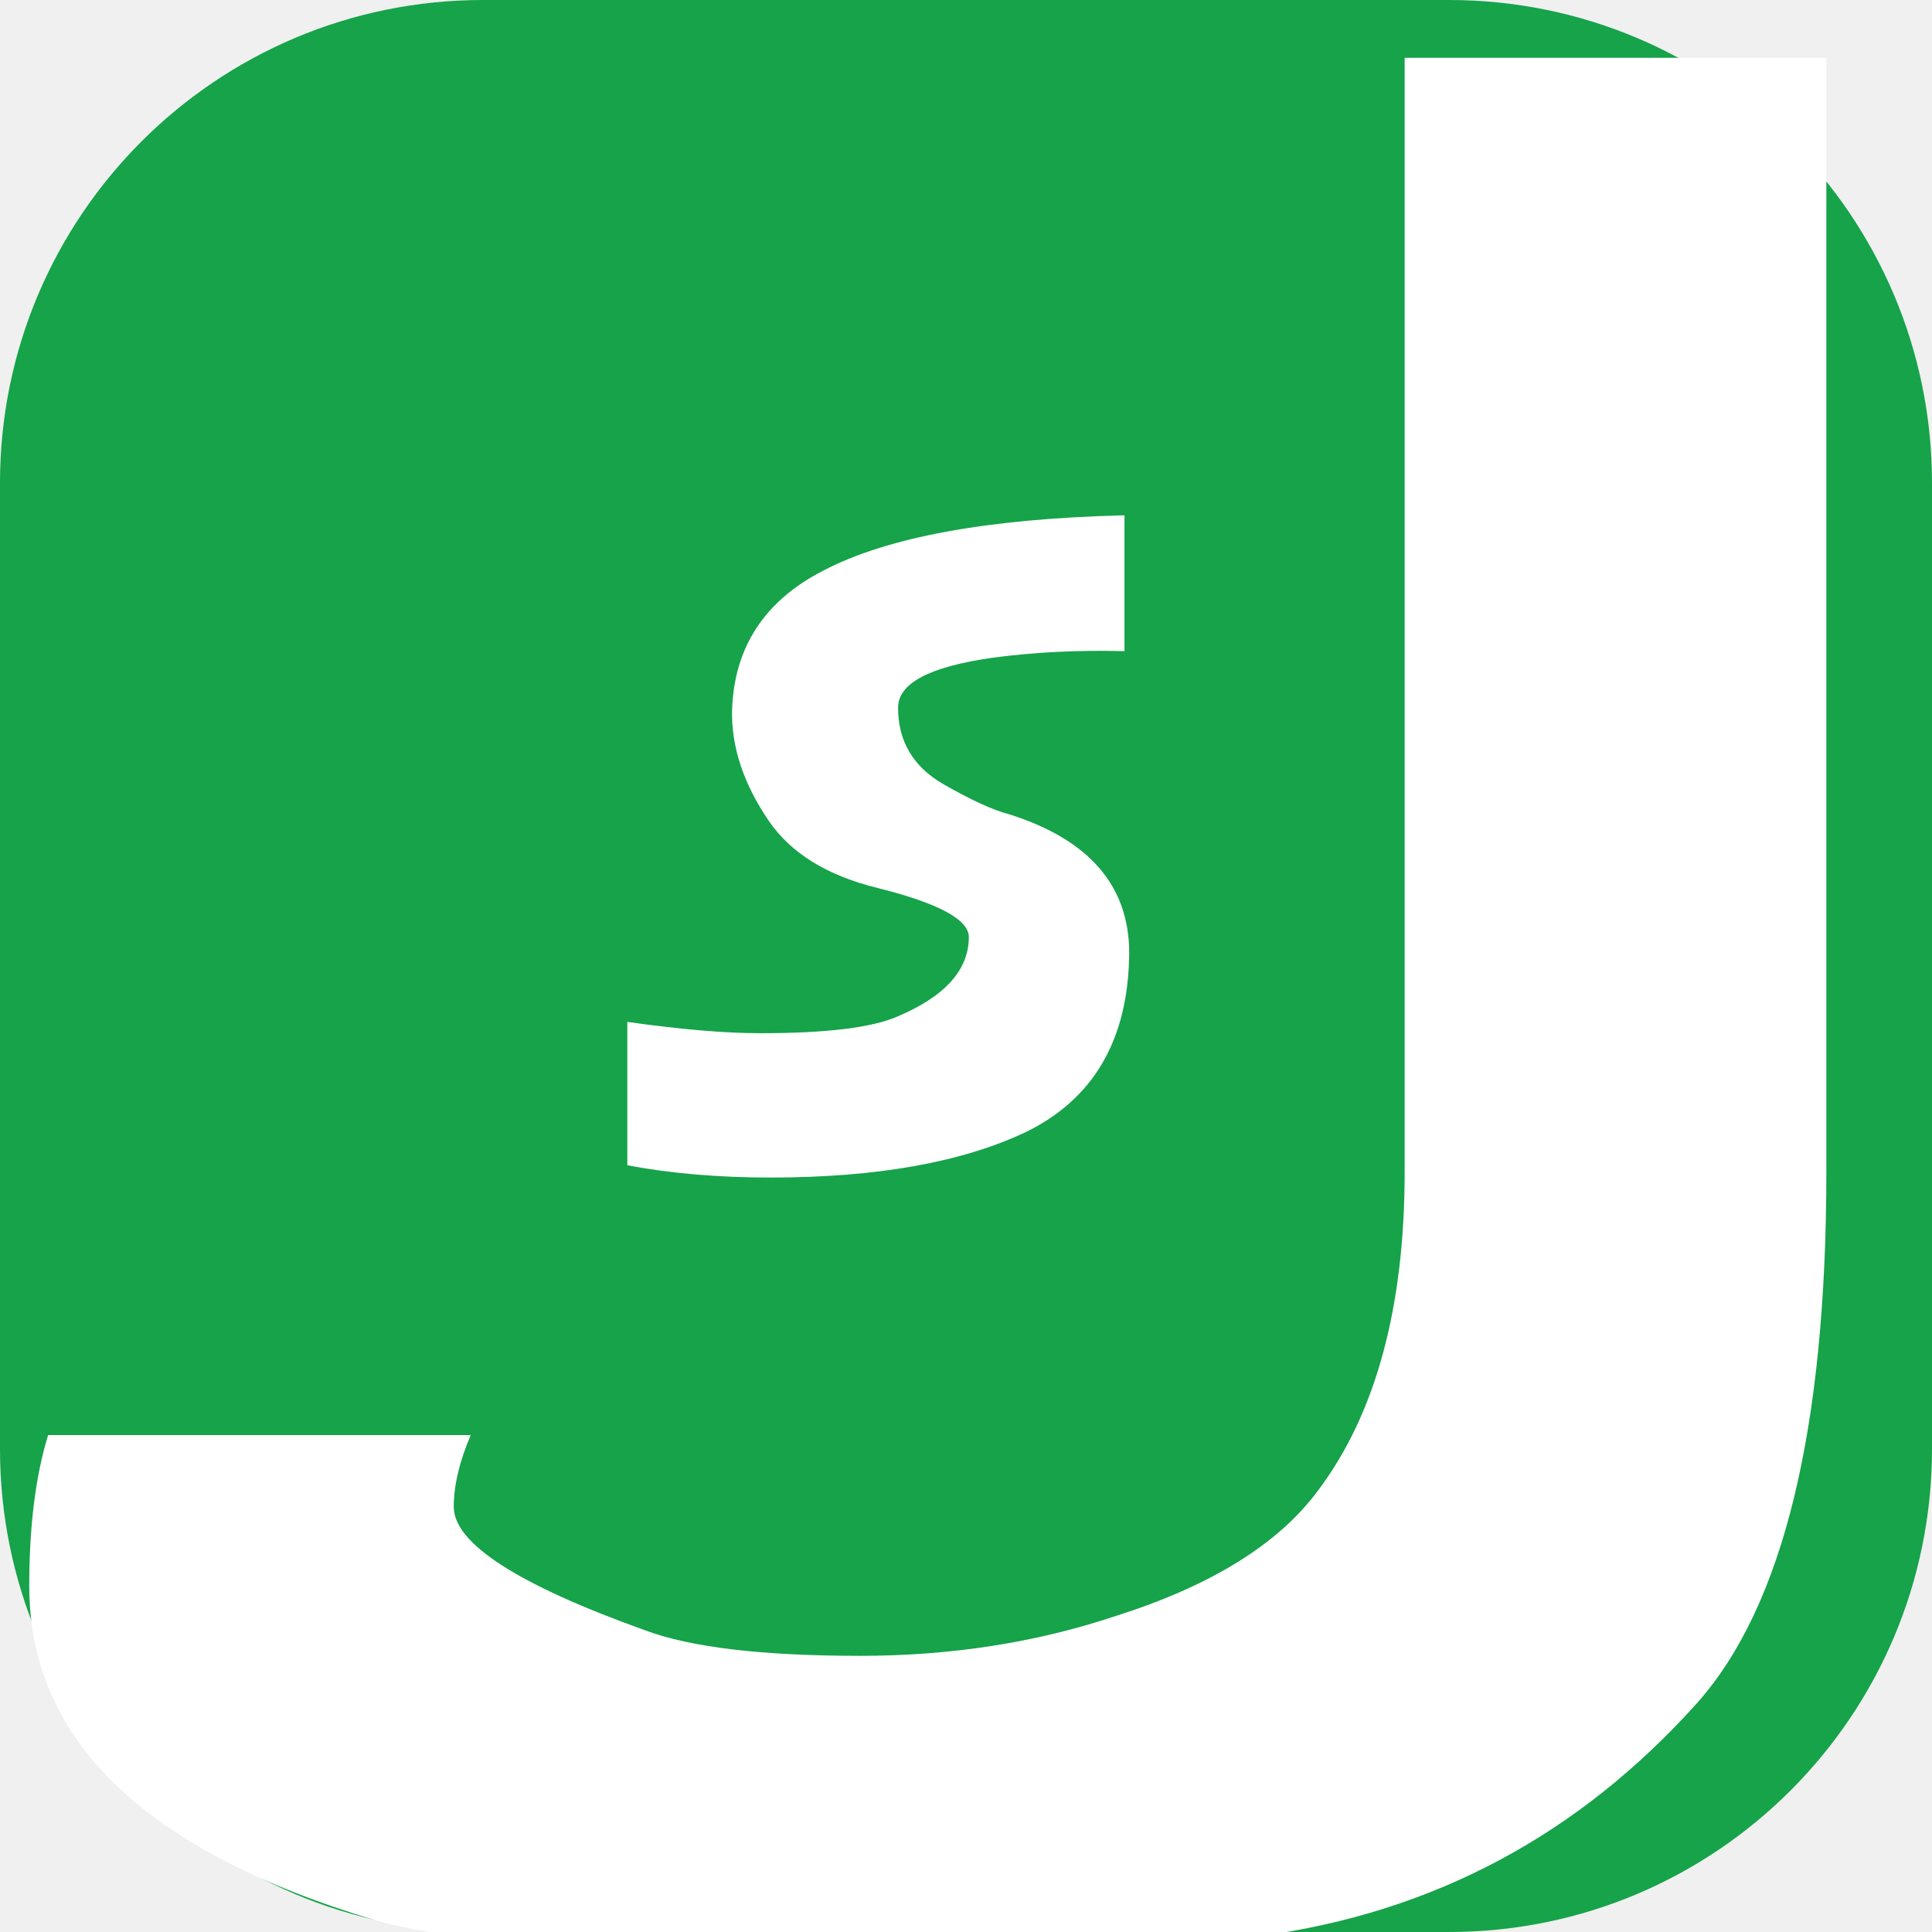
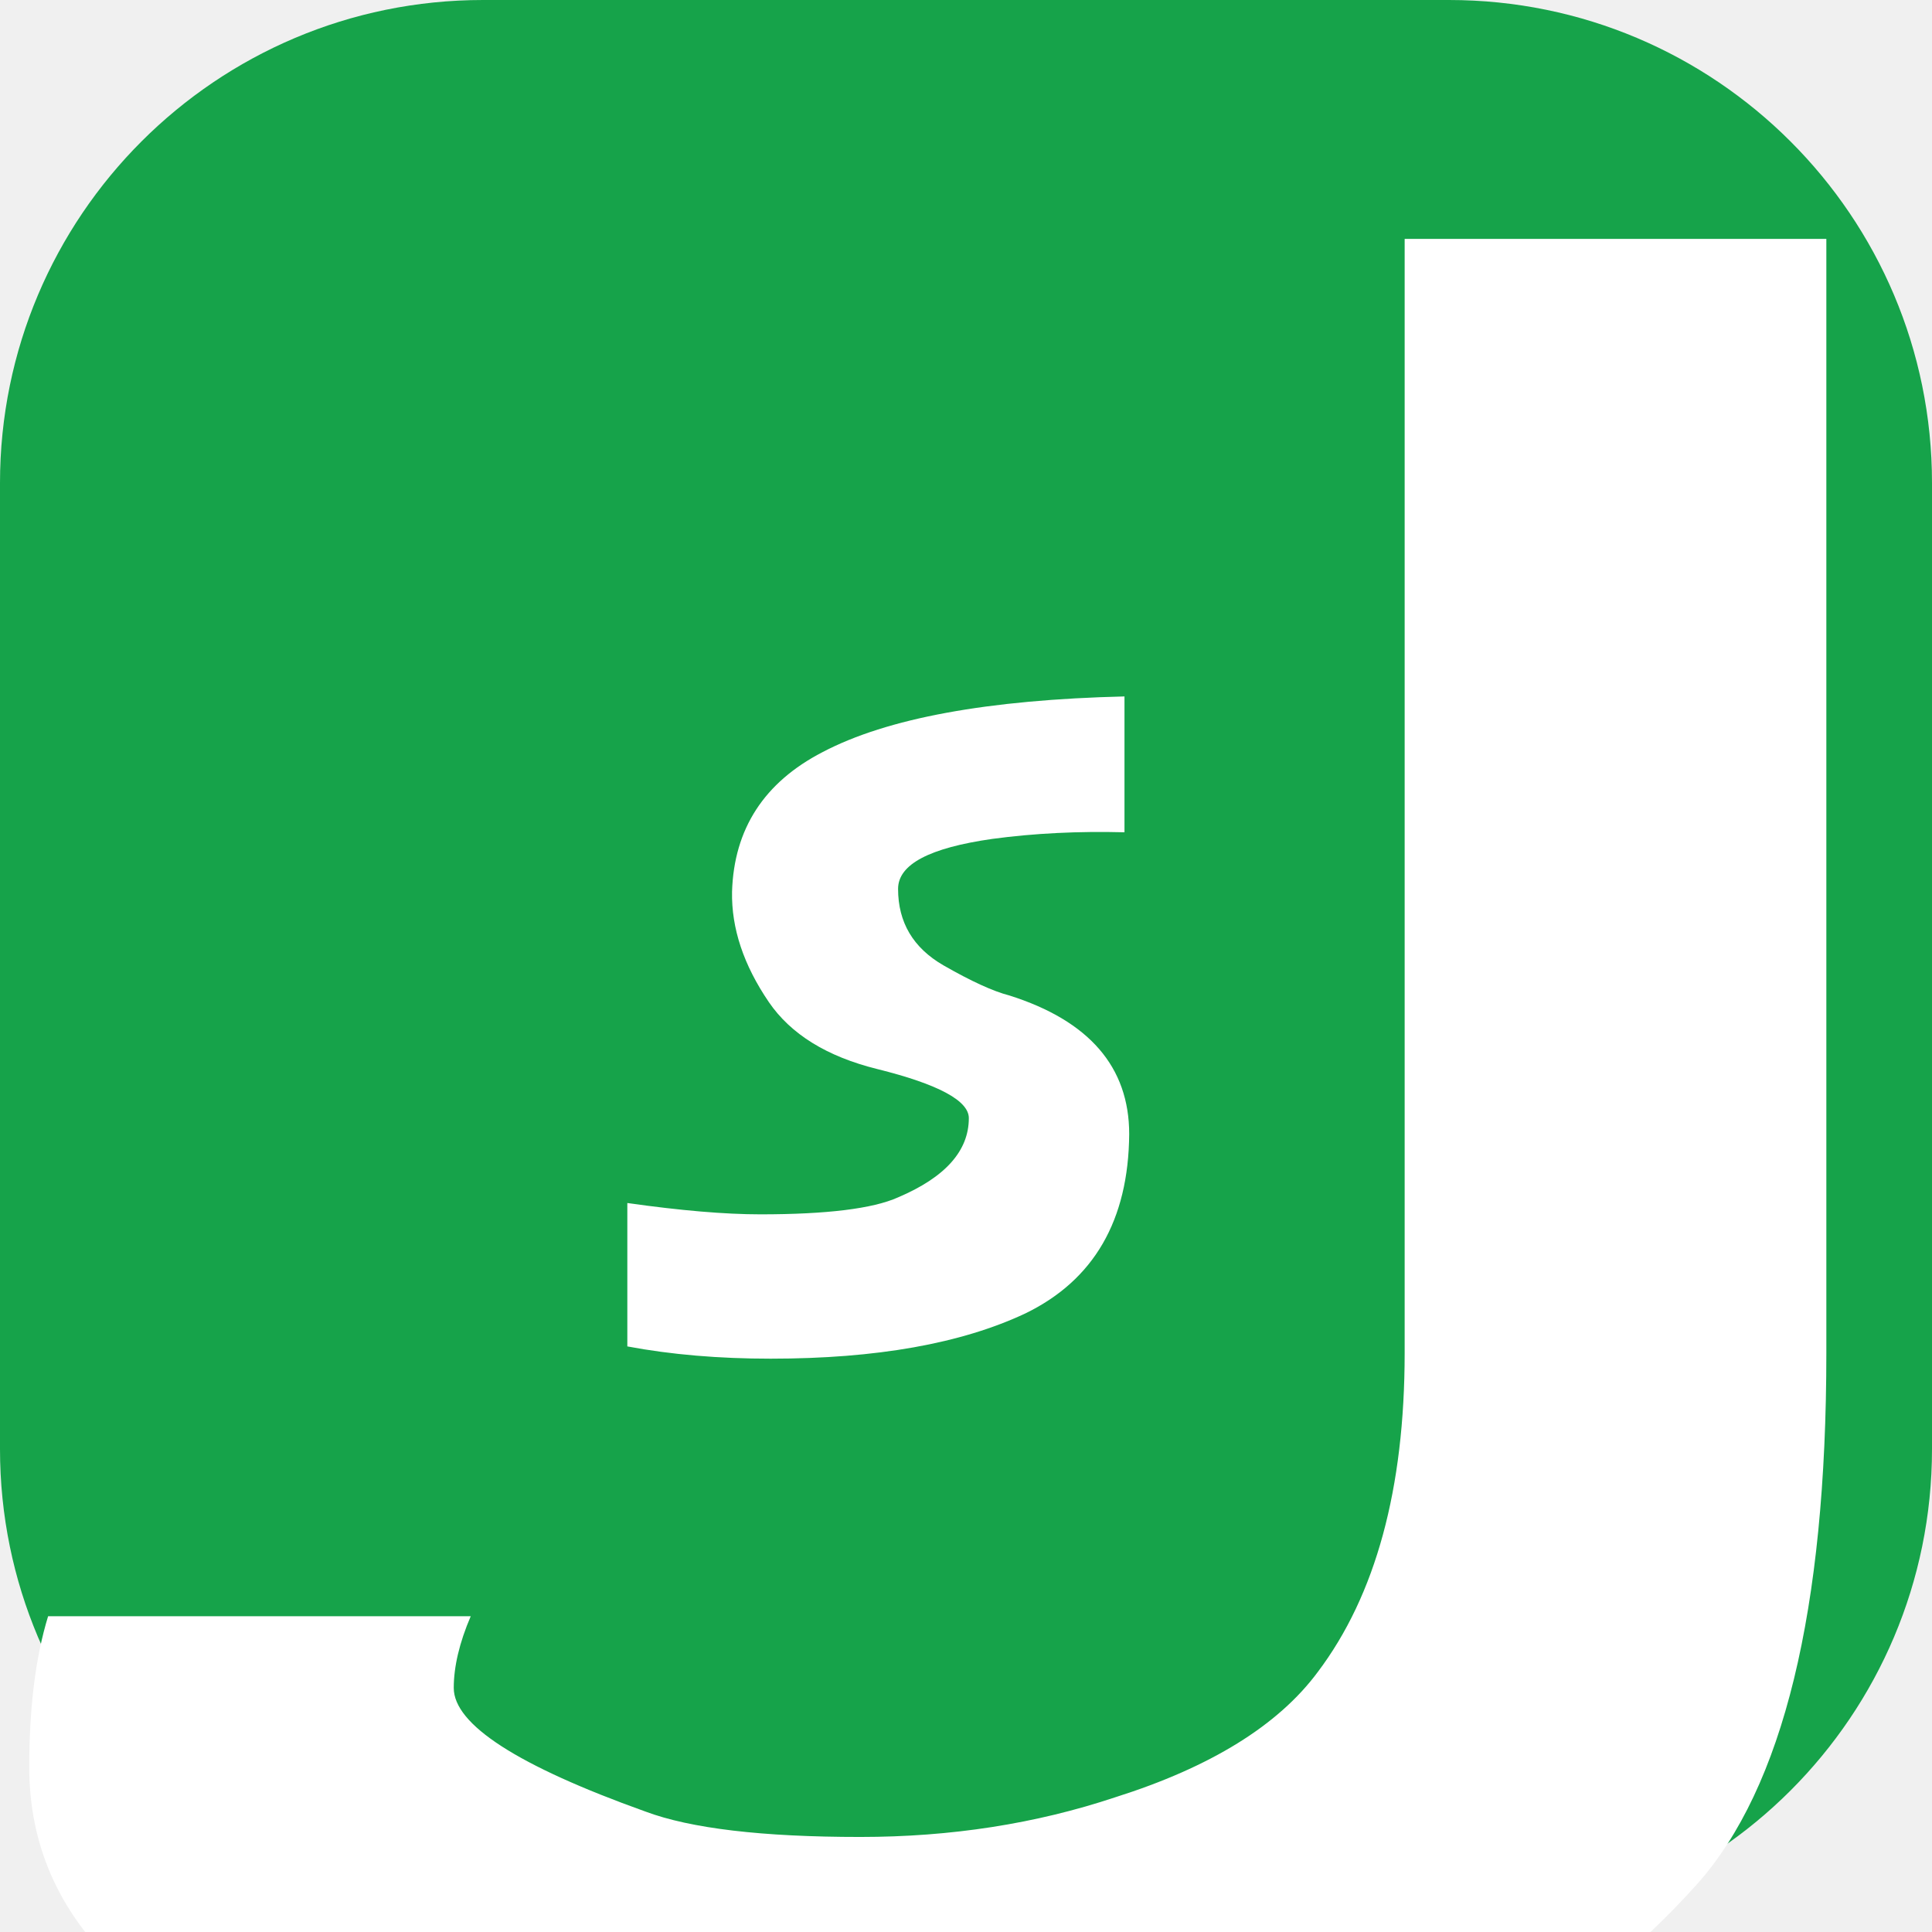
<svg xmlns="http://www.w3.org/2000/svg" viewBox="0 0 32 32">
  <rect width="32" height="32" rx="8" fill="#16a34a" />
-   <text x="16" y="20" font-family="Arial, sans-serif" font-size="40" font-weight="900" fill="white" text-anchor="middle" dominant-baseline="middle">ك</text>
+   <text x="16" y="23" font-family="Arial, sans-serif" font-size="40" font-weight="900" fill="white" text-anchor="middle" dominant-baseline="middle">ك</text>
</svg>
